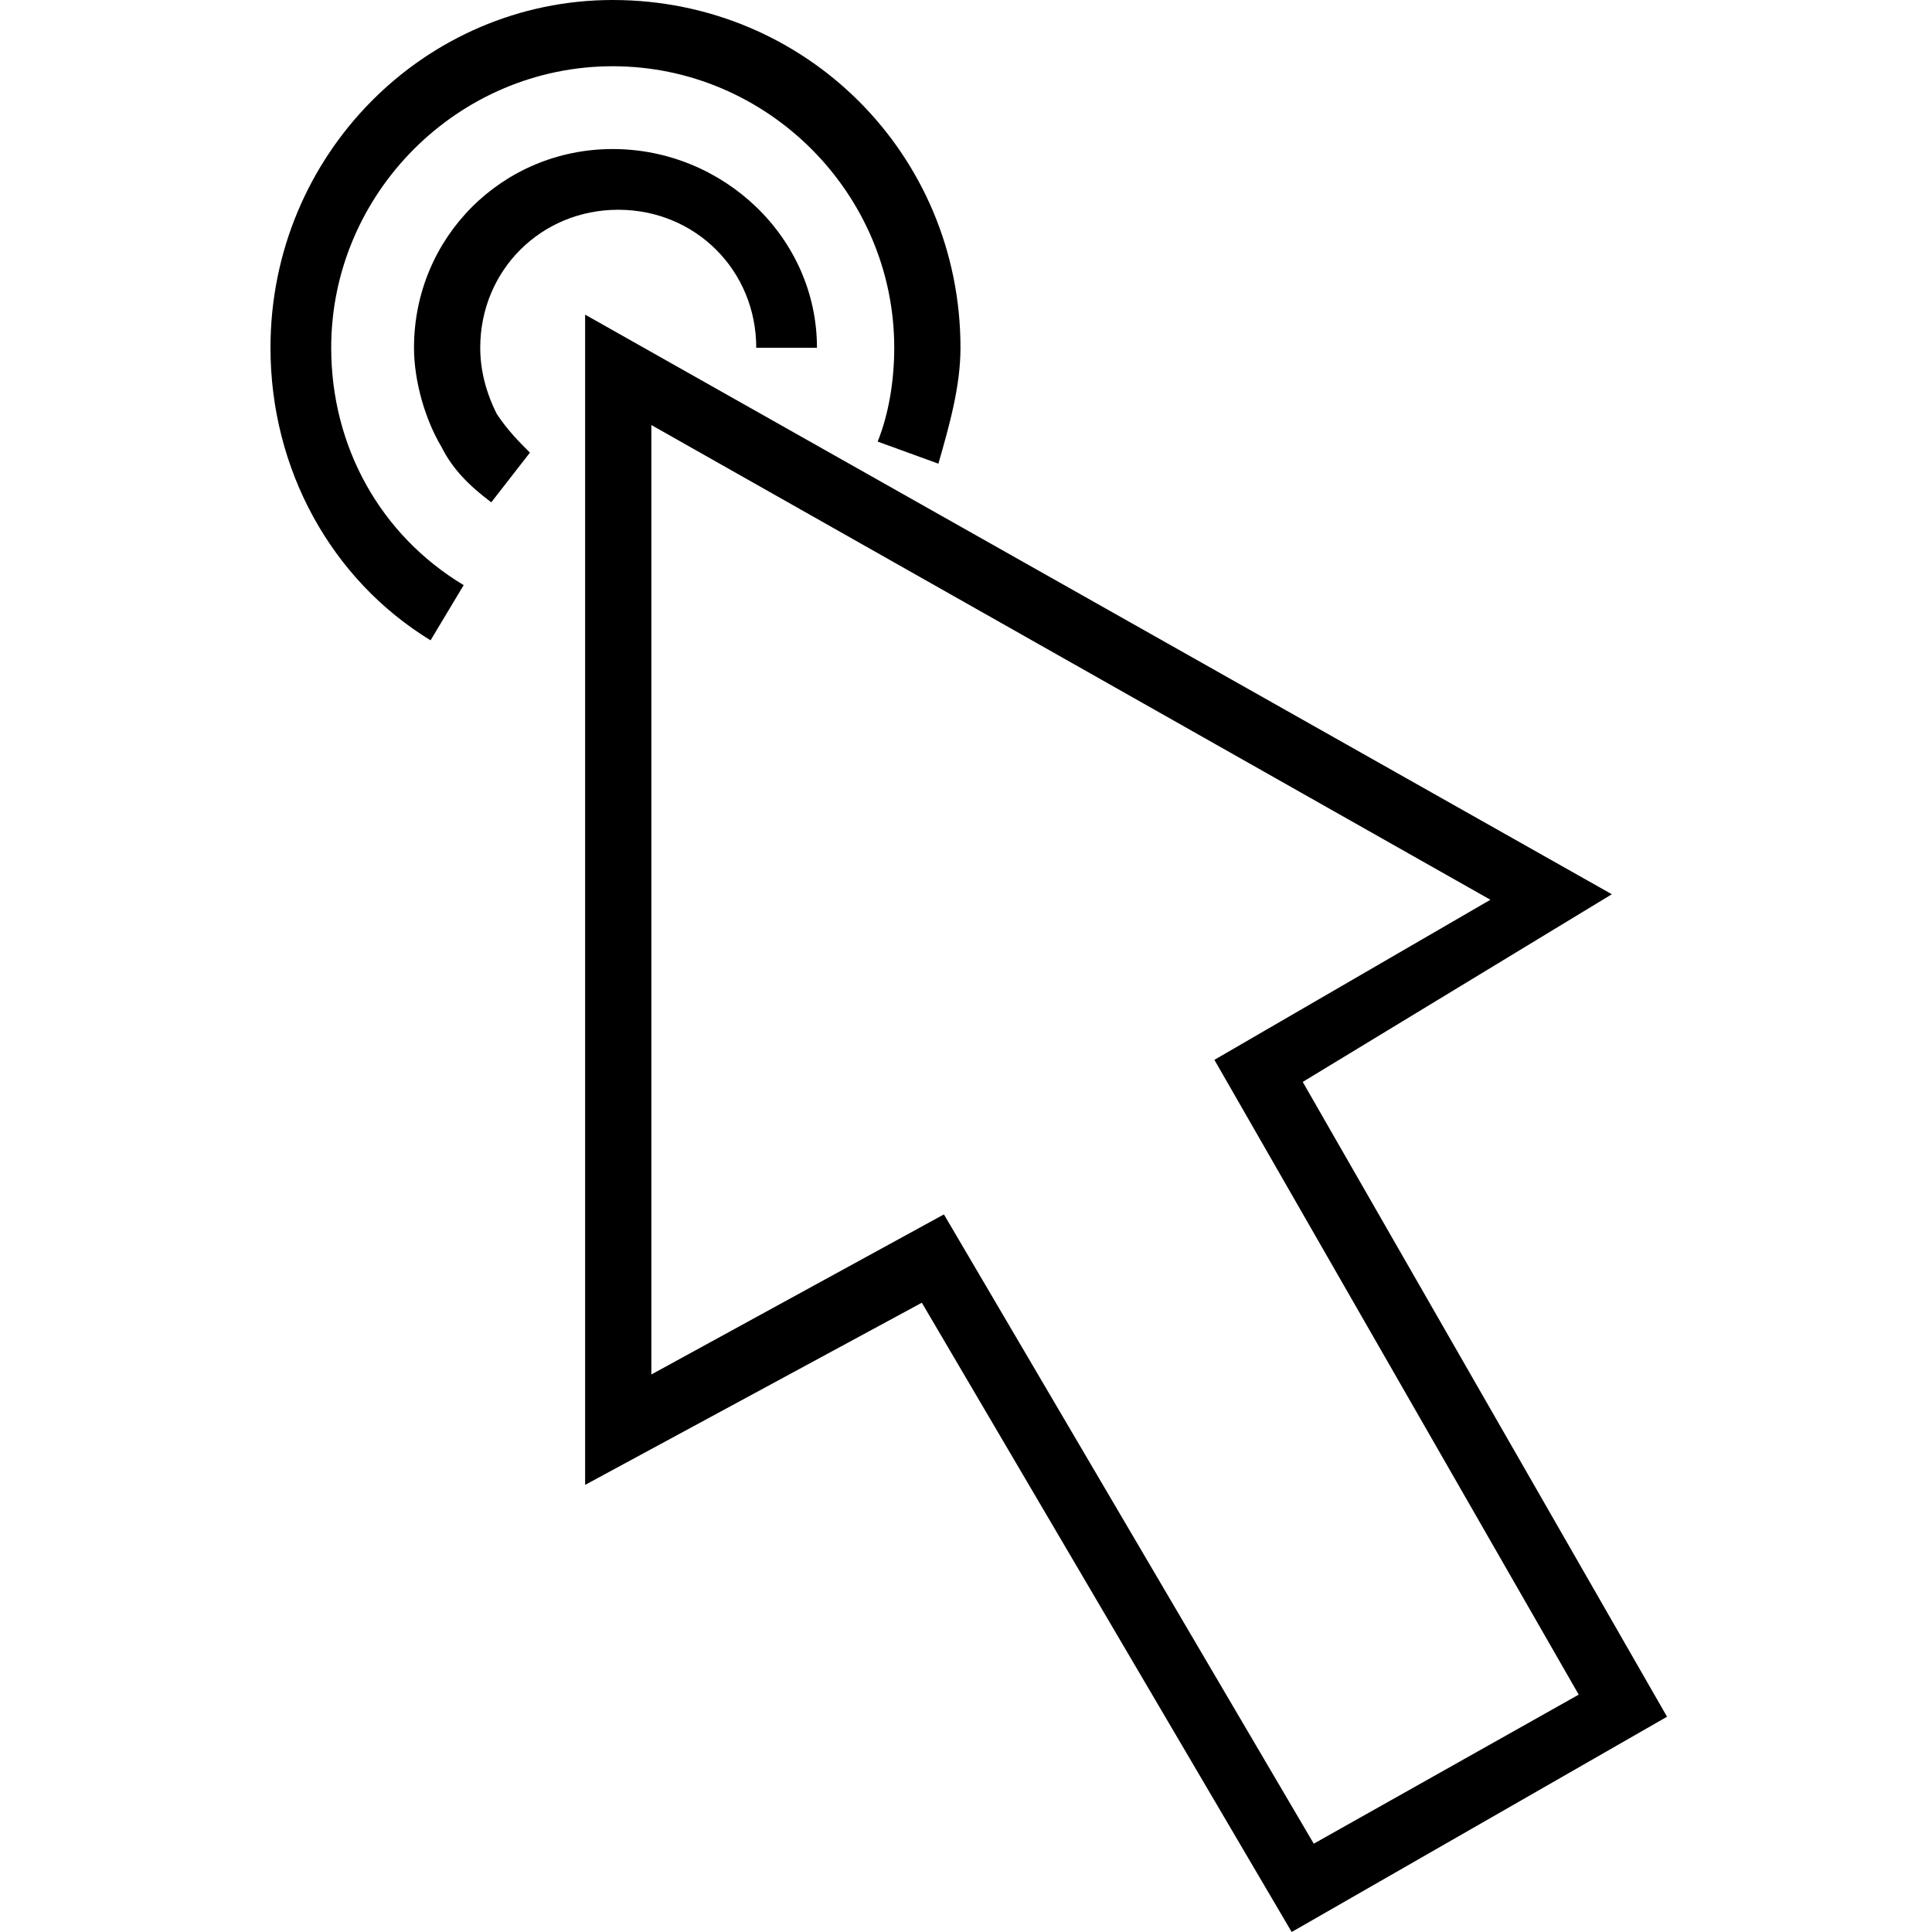
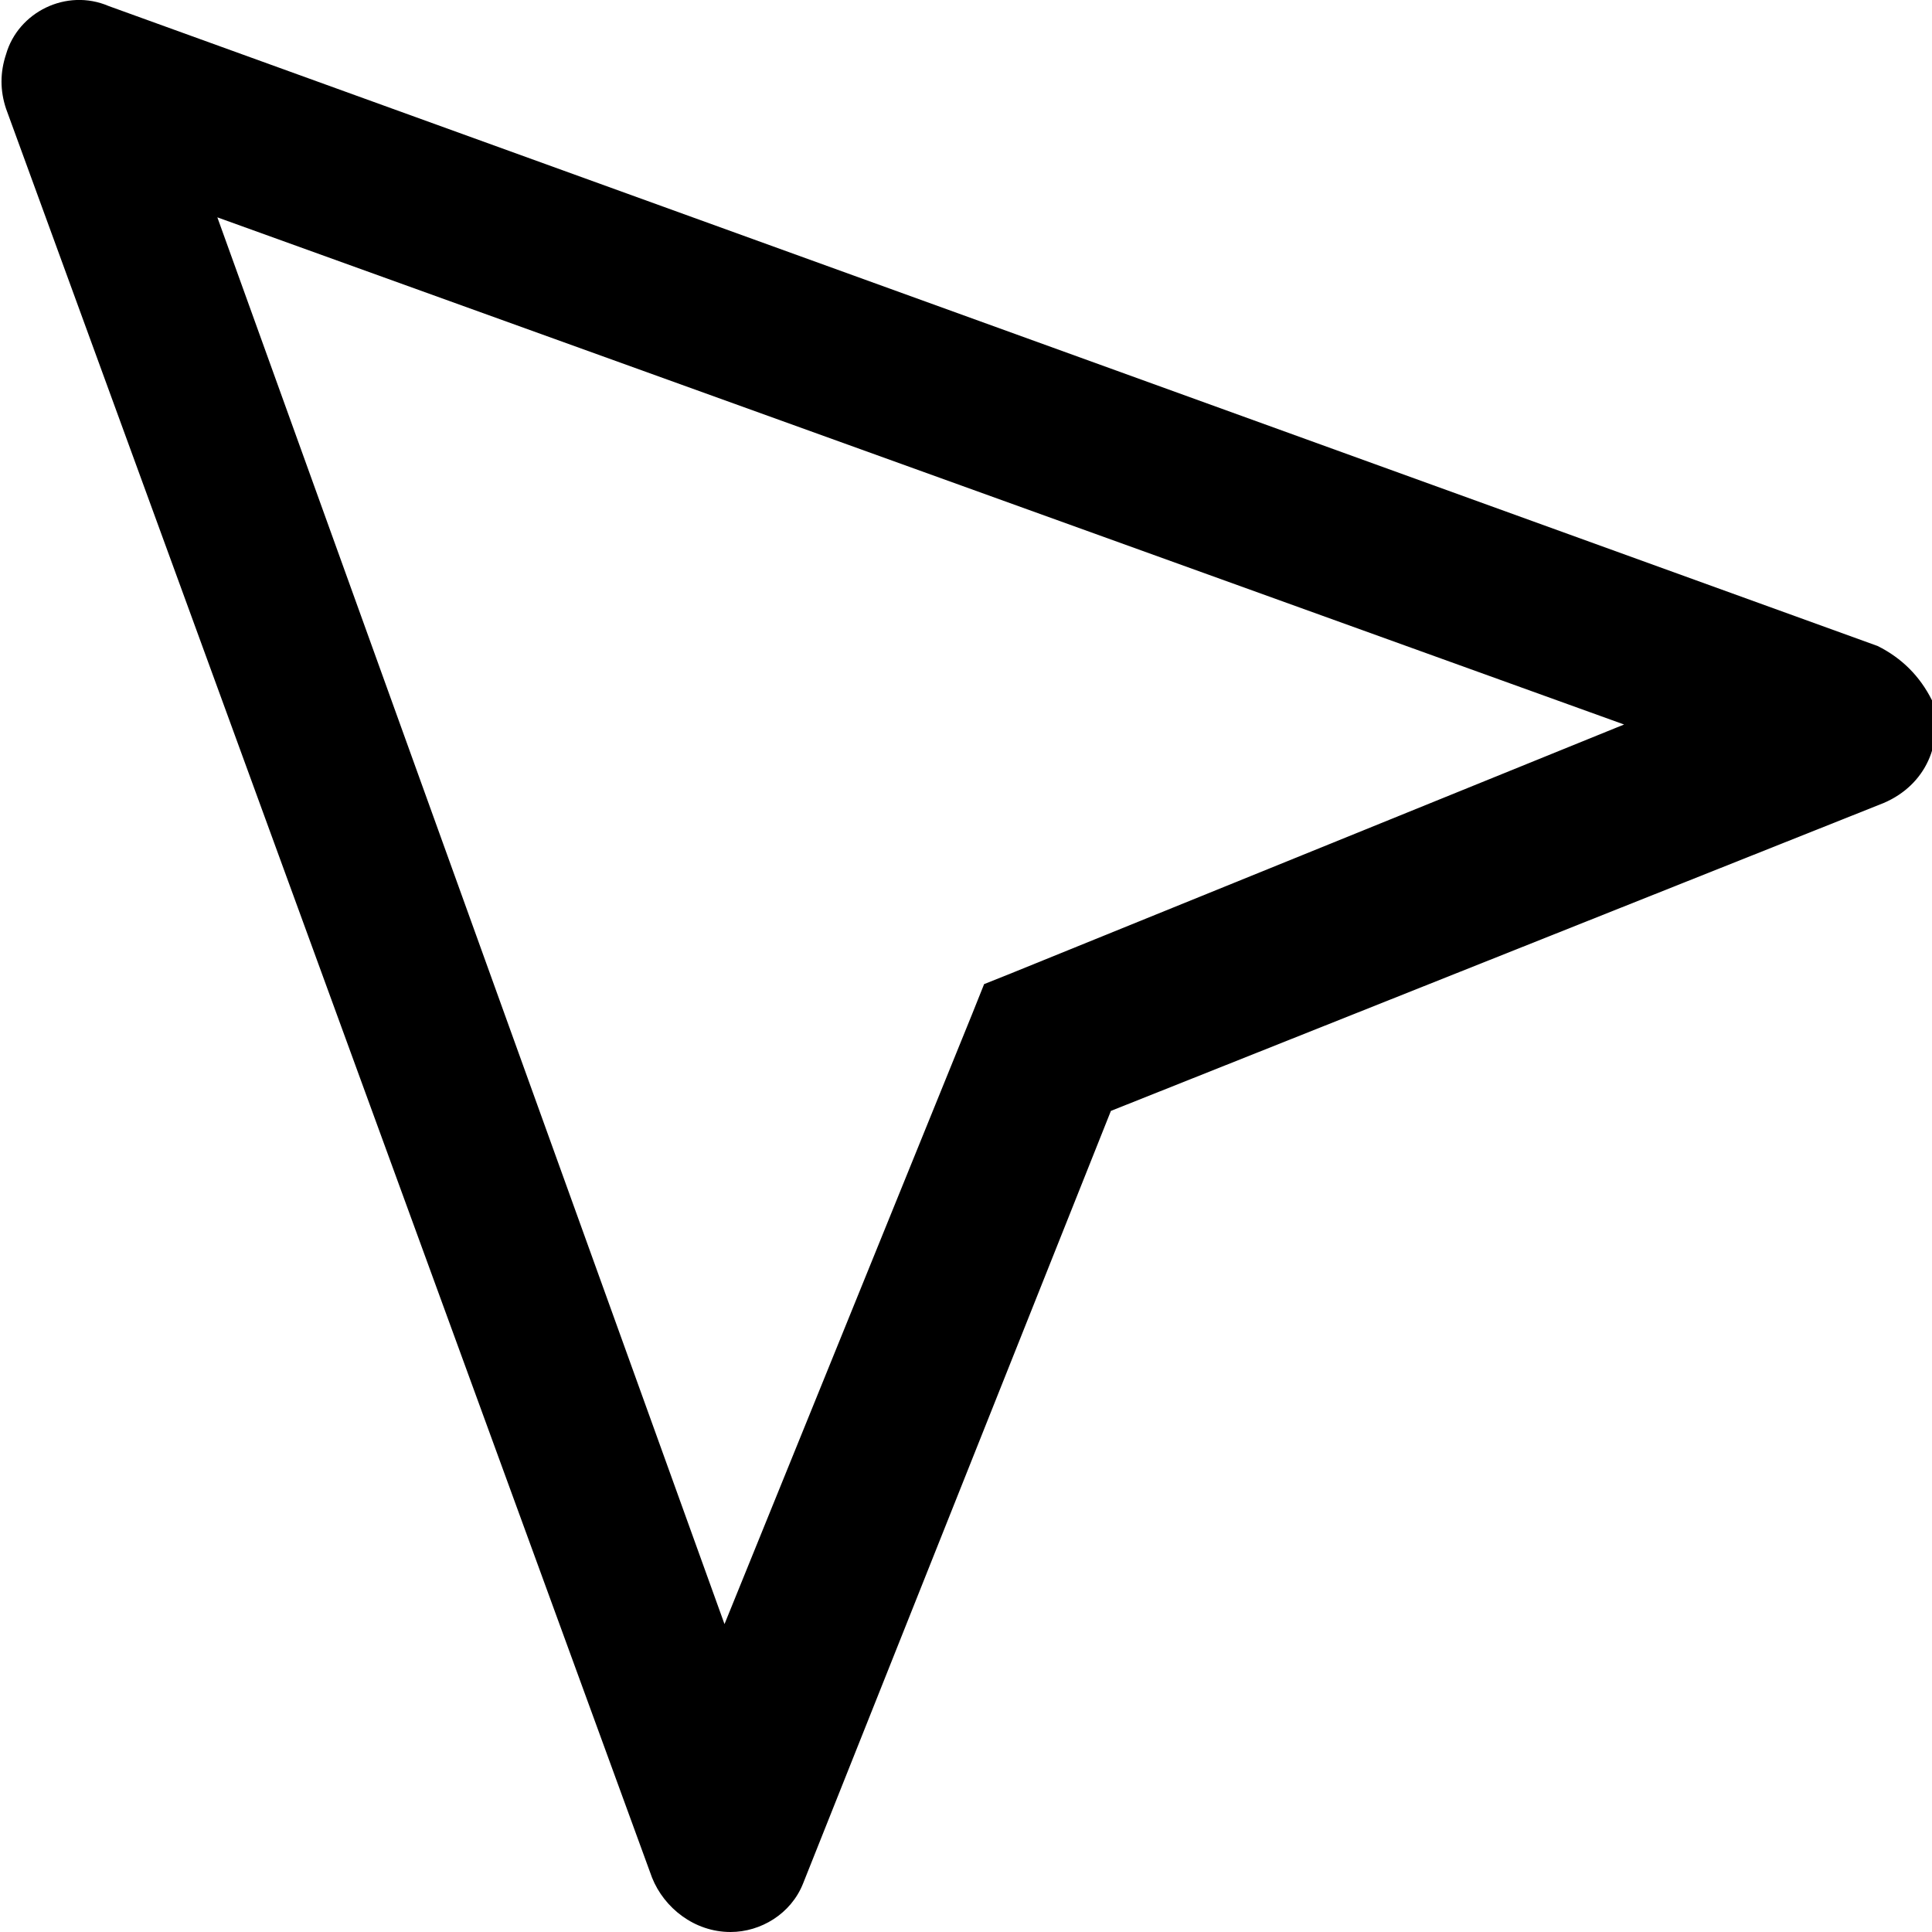
- <svg xmlns="http://www.w3.org/2000/svg" version="1.1" id="Layer_1" x="0px" y="0px" viewBox="0 0 35 35" style="enable-background:new 0 0 35 35;" xml:space="preserve">
-   <g>
-     <g>
-       <path d="M11.1,2.7c-2,0-3.6,1.6-3.6,3.6c0,0.6,0.2,1.3,0.5,1.8c0.2,0.4,0.5,0.7,0.9,1l0.7-0.9C9.4,8,9.2,7.8,9,7.5    C8.8,7.1,8.7,6.7,8.7,6.3c0-1.4,1.1-2.5,2.5-2.5s2.5,1.1,2.5,2.5h1.1C14.8,4.3,13.1,2.7,11.1,2.7z" />
-     </g>
-   </g>
-   <g>
-     <g>
-       <path d="M11.1,0C7.7,0,4.9,2.8,4.9,6.3c0,2.2,1.1,4.2,2.9,5.3l0.6-1C6.9,9.7,6,8.1,6,6.3c0-2.8,2.3-5.1,5.1-5.1s5.1,2.3,5.1,5.1    c0,0.6-0.1,1.2-0.3,1.7l1.1,0.4c0.2-0.7,0.4-1.4,0.4-2.1C17.4,2.8,14.6,0,11.1,0z" />
-     </g>
-   </g>
-   <g>
-     <g>
-       <path d="M23.6,19.6l5.6-3.4L10.6,5.7v21.2l6.1-3.3L23.4,35l6.8-3.9L23.6,19.6z M17.1,22l-5.3,2.9V7.7l15.2,8.6L22,19.2l6.6,11.5    l-4.8,2.7L17.1,22z" />
-     </g>
-   </g>
+ <svg xmlns="http://www.w3.org/2000/svg" version="1.1" id="icon" x="0px" y="0px" viewBox="0 0 32 32" style="enable-background:new 0 0 32 32;" xml:space="preserve">
+   <path d="M31.1,10.7L1.8,0.1C1.1-0.2,0.3,0.2,0.1,0.9C0,1.2,0,1.5,0.1,1.8l10.7,29.3c0.2,0.5,0.7,0.9,1.3,0.9l0,0  c0.5,0,1-0.3,1.2-0.8l5.1-12.8l12.8-5.1c0.7-0.3,1-1,0.8-1.7C31.8,11.2,31.5,10.9,31.1,10.7L31.1,10.7z M16.8,16.1L16.8,16.1  l-0.5,0.2l-0.2,0.5l0,0L12,26.9L3.6,3.6L26.9,12L16.8,16.1z" />
</svg>
